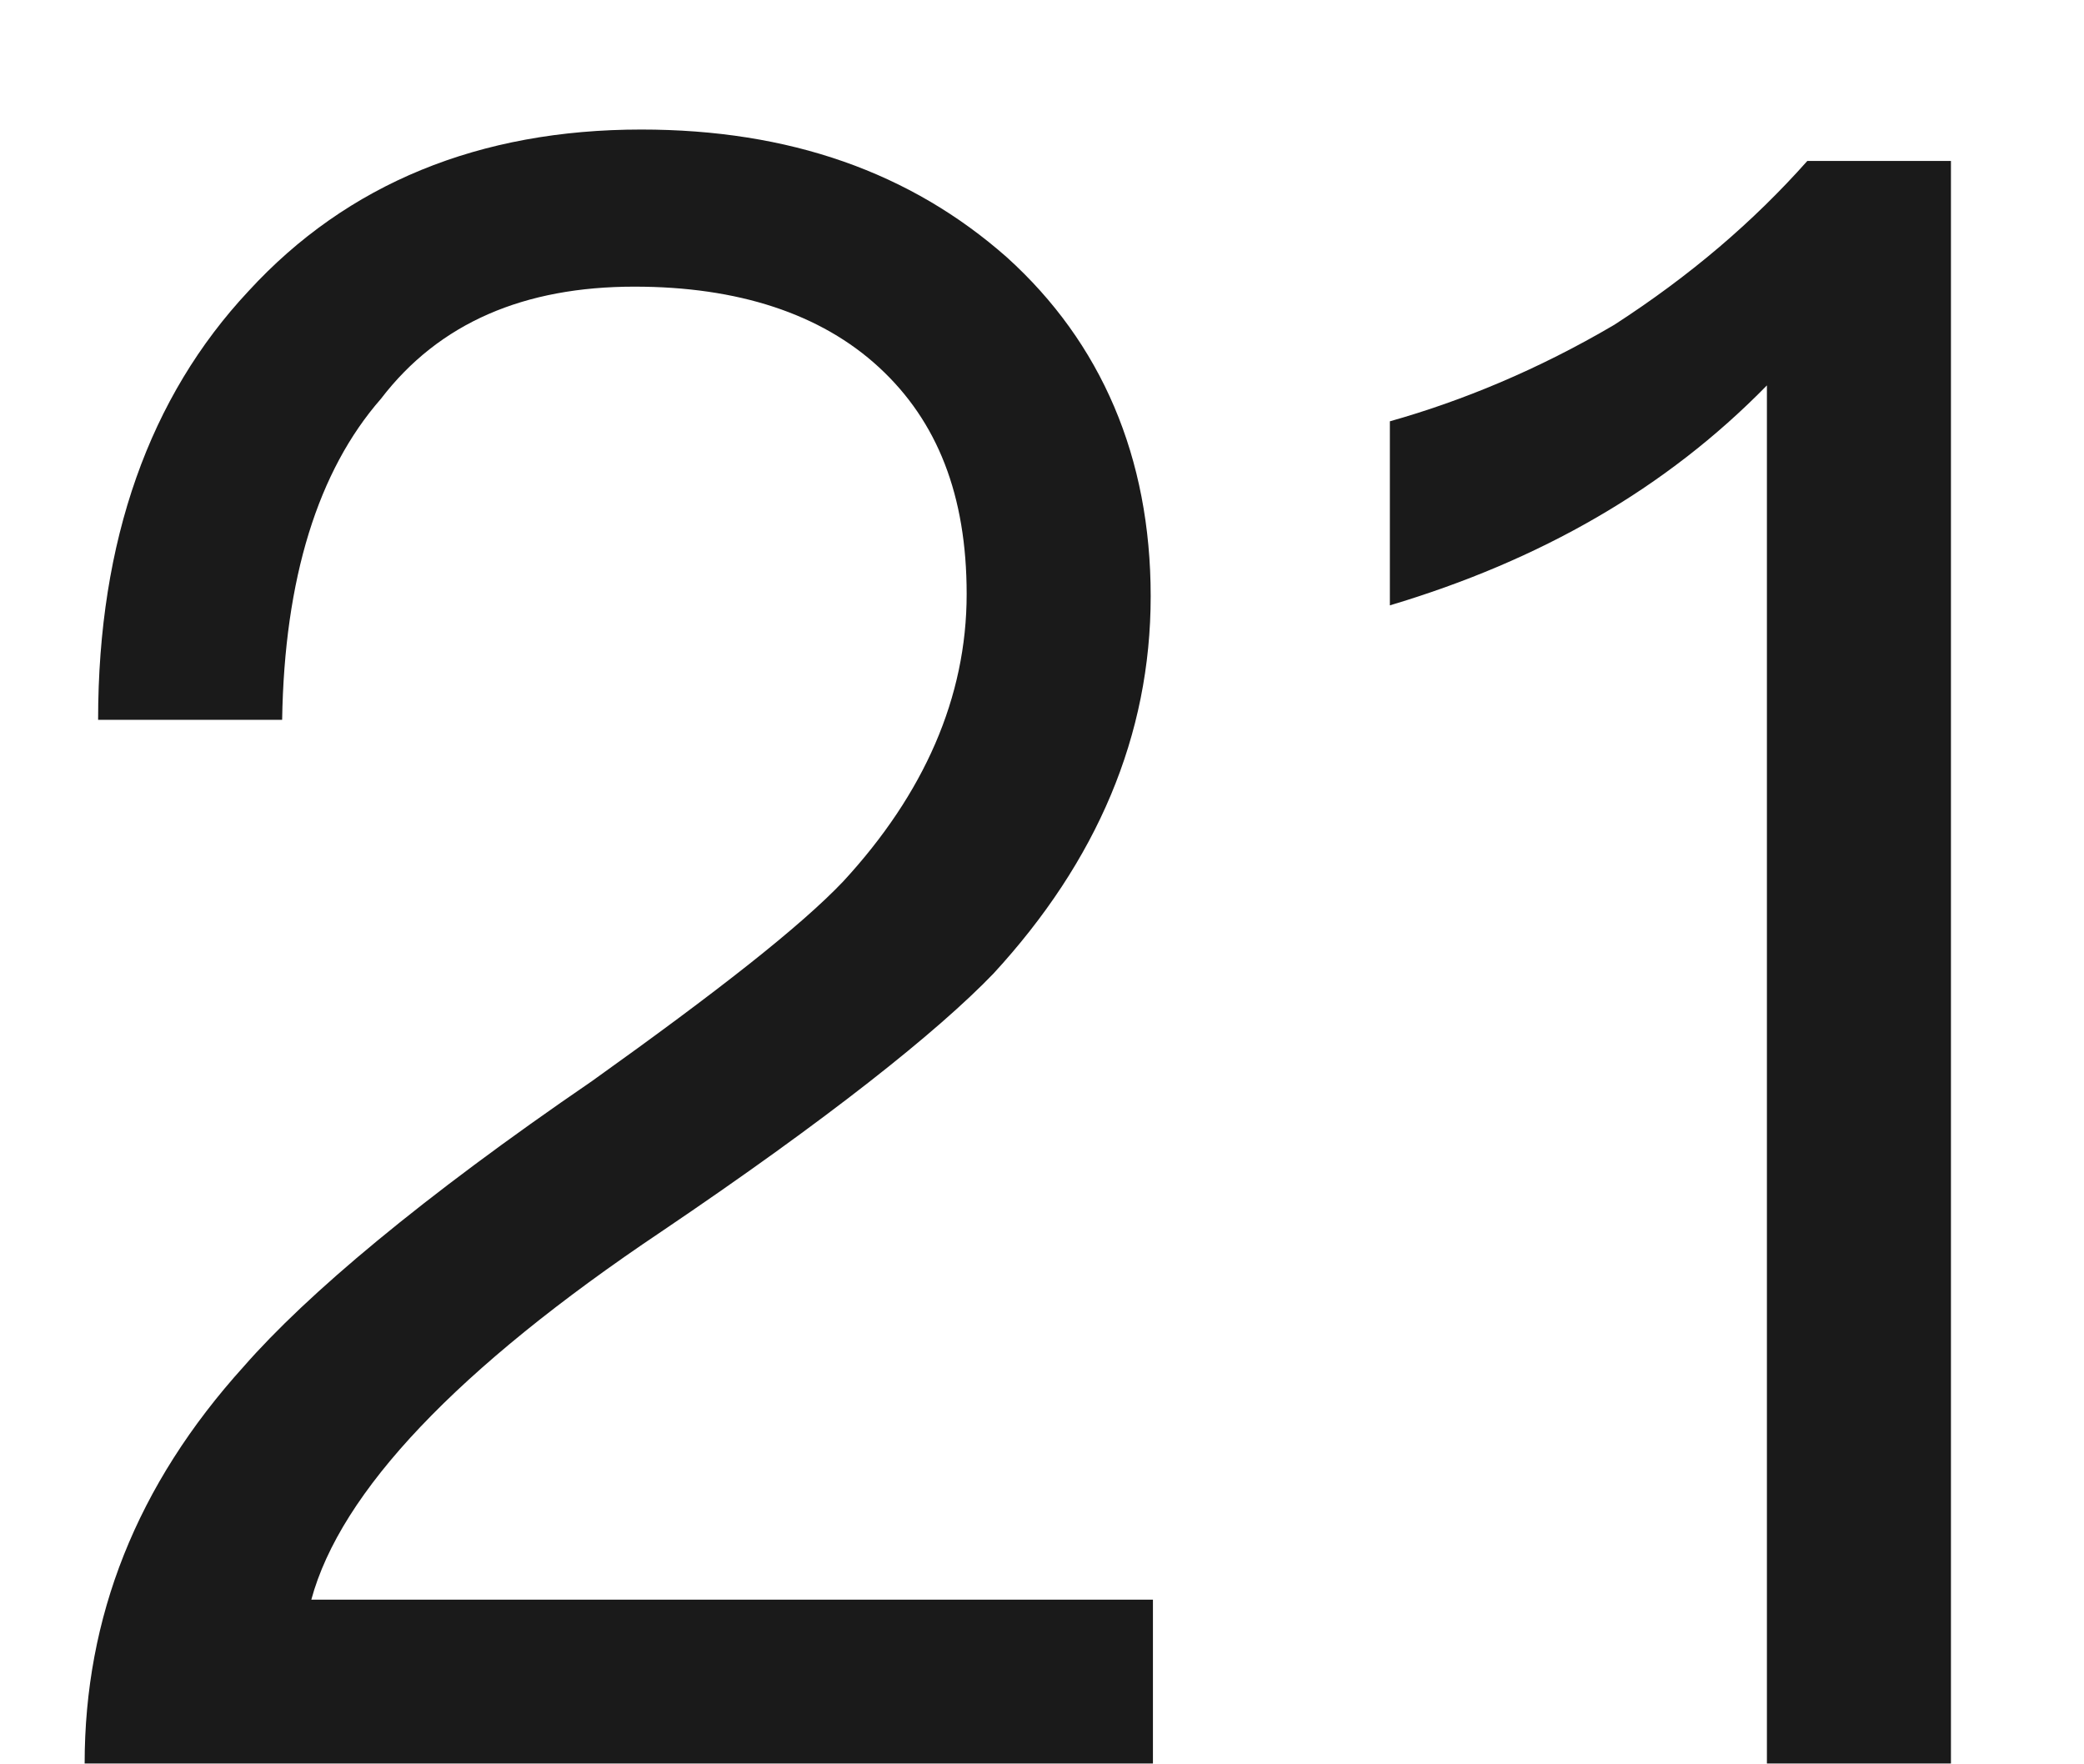
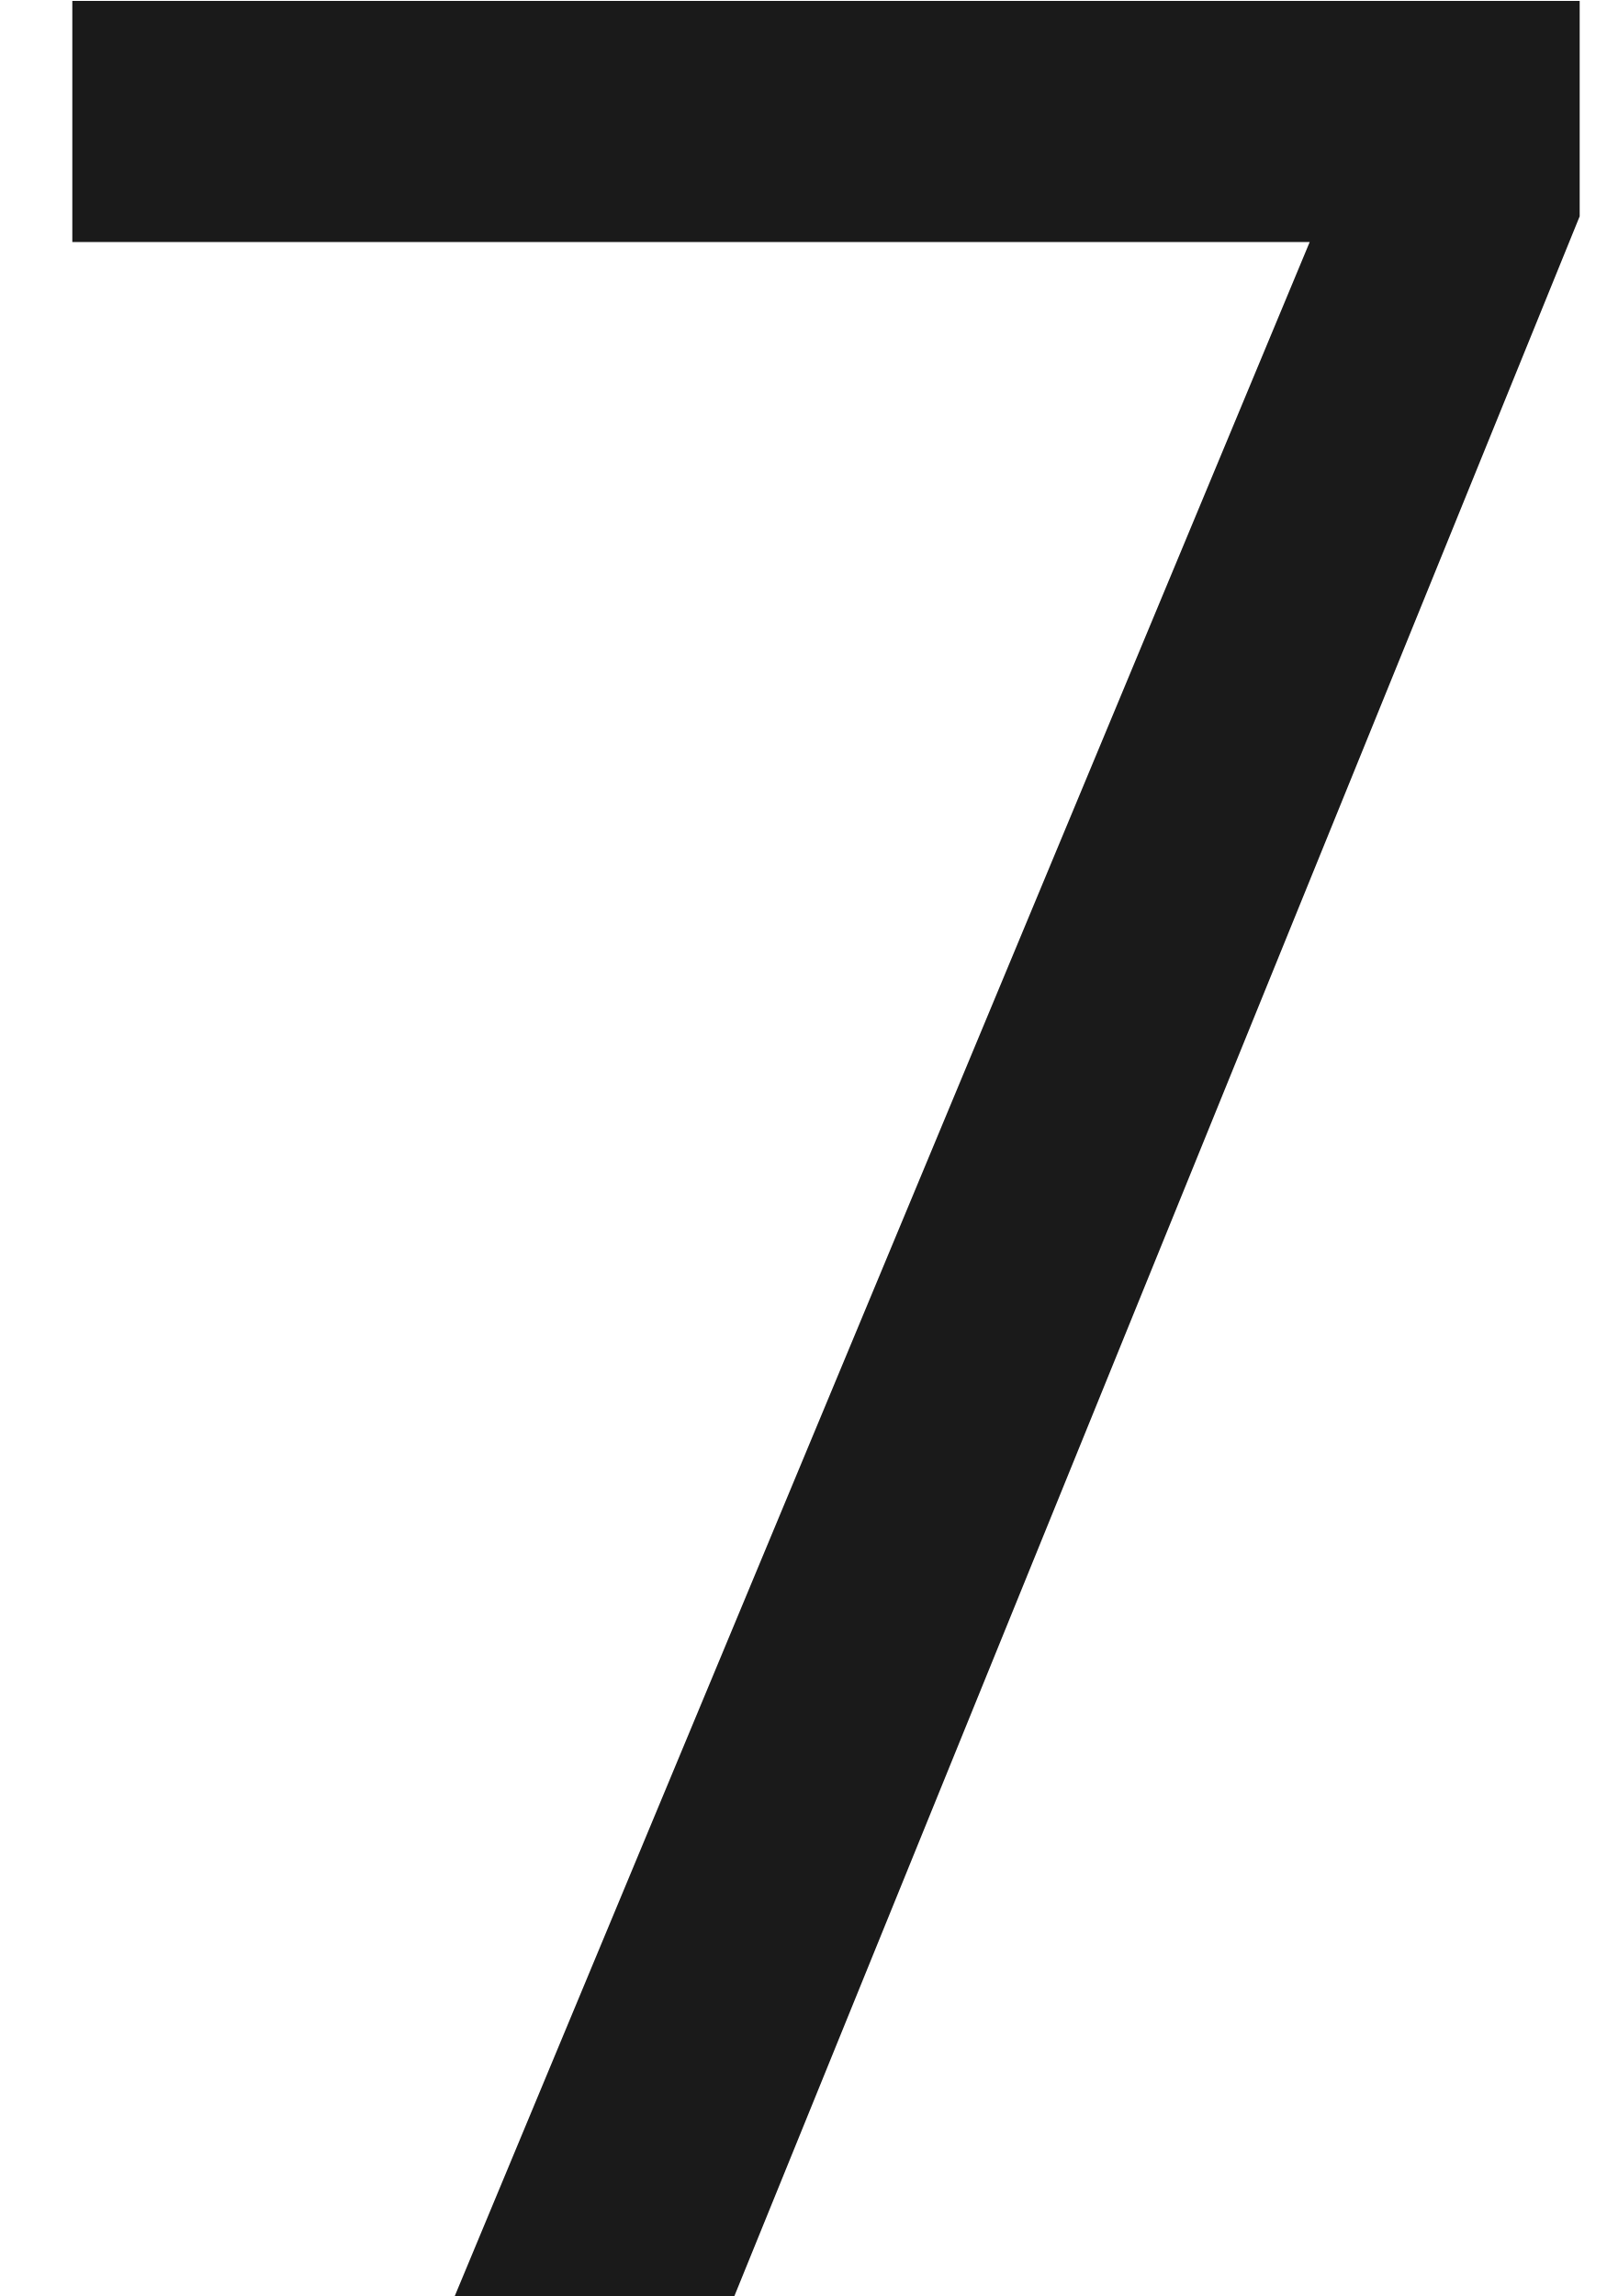
- <svg xmlns="http://www.w3.org/2000/svg" version="1.1" width="13px" height="11px">
-   <g transform="matrix(1 0 0 1 -208 -186 )">
-     <path d="M 6.282 1.606  C 5.68 1.074  4.924 0.808  4 0.808  C 2.992 0.808  2.166 1.144  1.55 1.816  C 0.934 2.474  0.612 3.37  0.612 4.49  L 1.76 4.49  C 1.774 3.608  1.984 2.936  2.376 2.488  C 2.74 2.012  3.272 1.788  3.958 1.788  C 4.602 1.788  5.12 1.956  5.484 2.292  C 5.848 2.628  6.03 3.09  6.03 3.706  C 6.03 4.35  5.764 4.952  5.26 5.498  C 4.994 5.778  4.476 6.184  3.692 6.744  C 2.628 7.472  1.914 8.074  1.522 8.522  C 0.85 9.264  0.528 10.09  0.528 11  L 7.192 11  L 7.192 9.978  L 1.942 9.978  C 2.124 9.306  2.852 8.536  4.126 7.682  C 5.162 6.982  5.848 6.436  6.198 6.072  C 6.842 5.372  7.178 4.588  7.178 3.72  C 7.178 2.852  6.87 2.138  6.282 1.606  Z M 12.17 1.004  L 11.274 1.004  C 10.938 1.382  10.546 1.718  10.07 2.026  C 9.594 2.306  9.118 2.502  8.67 2.628  L 8.67 3.776  C 9.608 3.496  10.392 3.048  11.022 2.404  L 11.022 11  L 12.17 11  L 12.17 1.004  Z " fill-rule="nonzero" fill="#000000" stroke="none" fill-opacity="0.898" transform="matrix(1 0 0 1 208 186 )" />
+ <svg xmlns="http://www.w3.org/2000/svg" version="1.1" width="7px" height="10px">
+   <g transform="matrix(1 0 0 1 -211 -127 )">
+     <path d="M 6.881 0.004  L 0.315 0.004  L 0.315 1.054  L 5.705 1.054  L 1.981 10  L 3.199 10  L 6.881 0.942  L 6.881 0.004  Z " fill-rule="nonzero" fill="#000000" stroke="none" fill-opacity="0.898" transform="matrix(1 0 0 1 211 127 )" />
  </g>
</svg>
